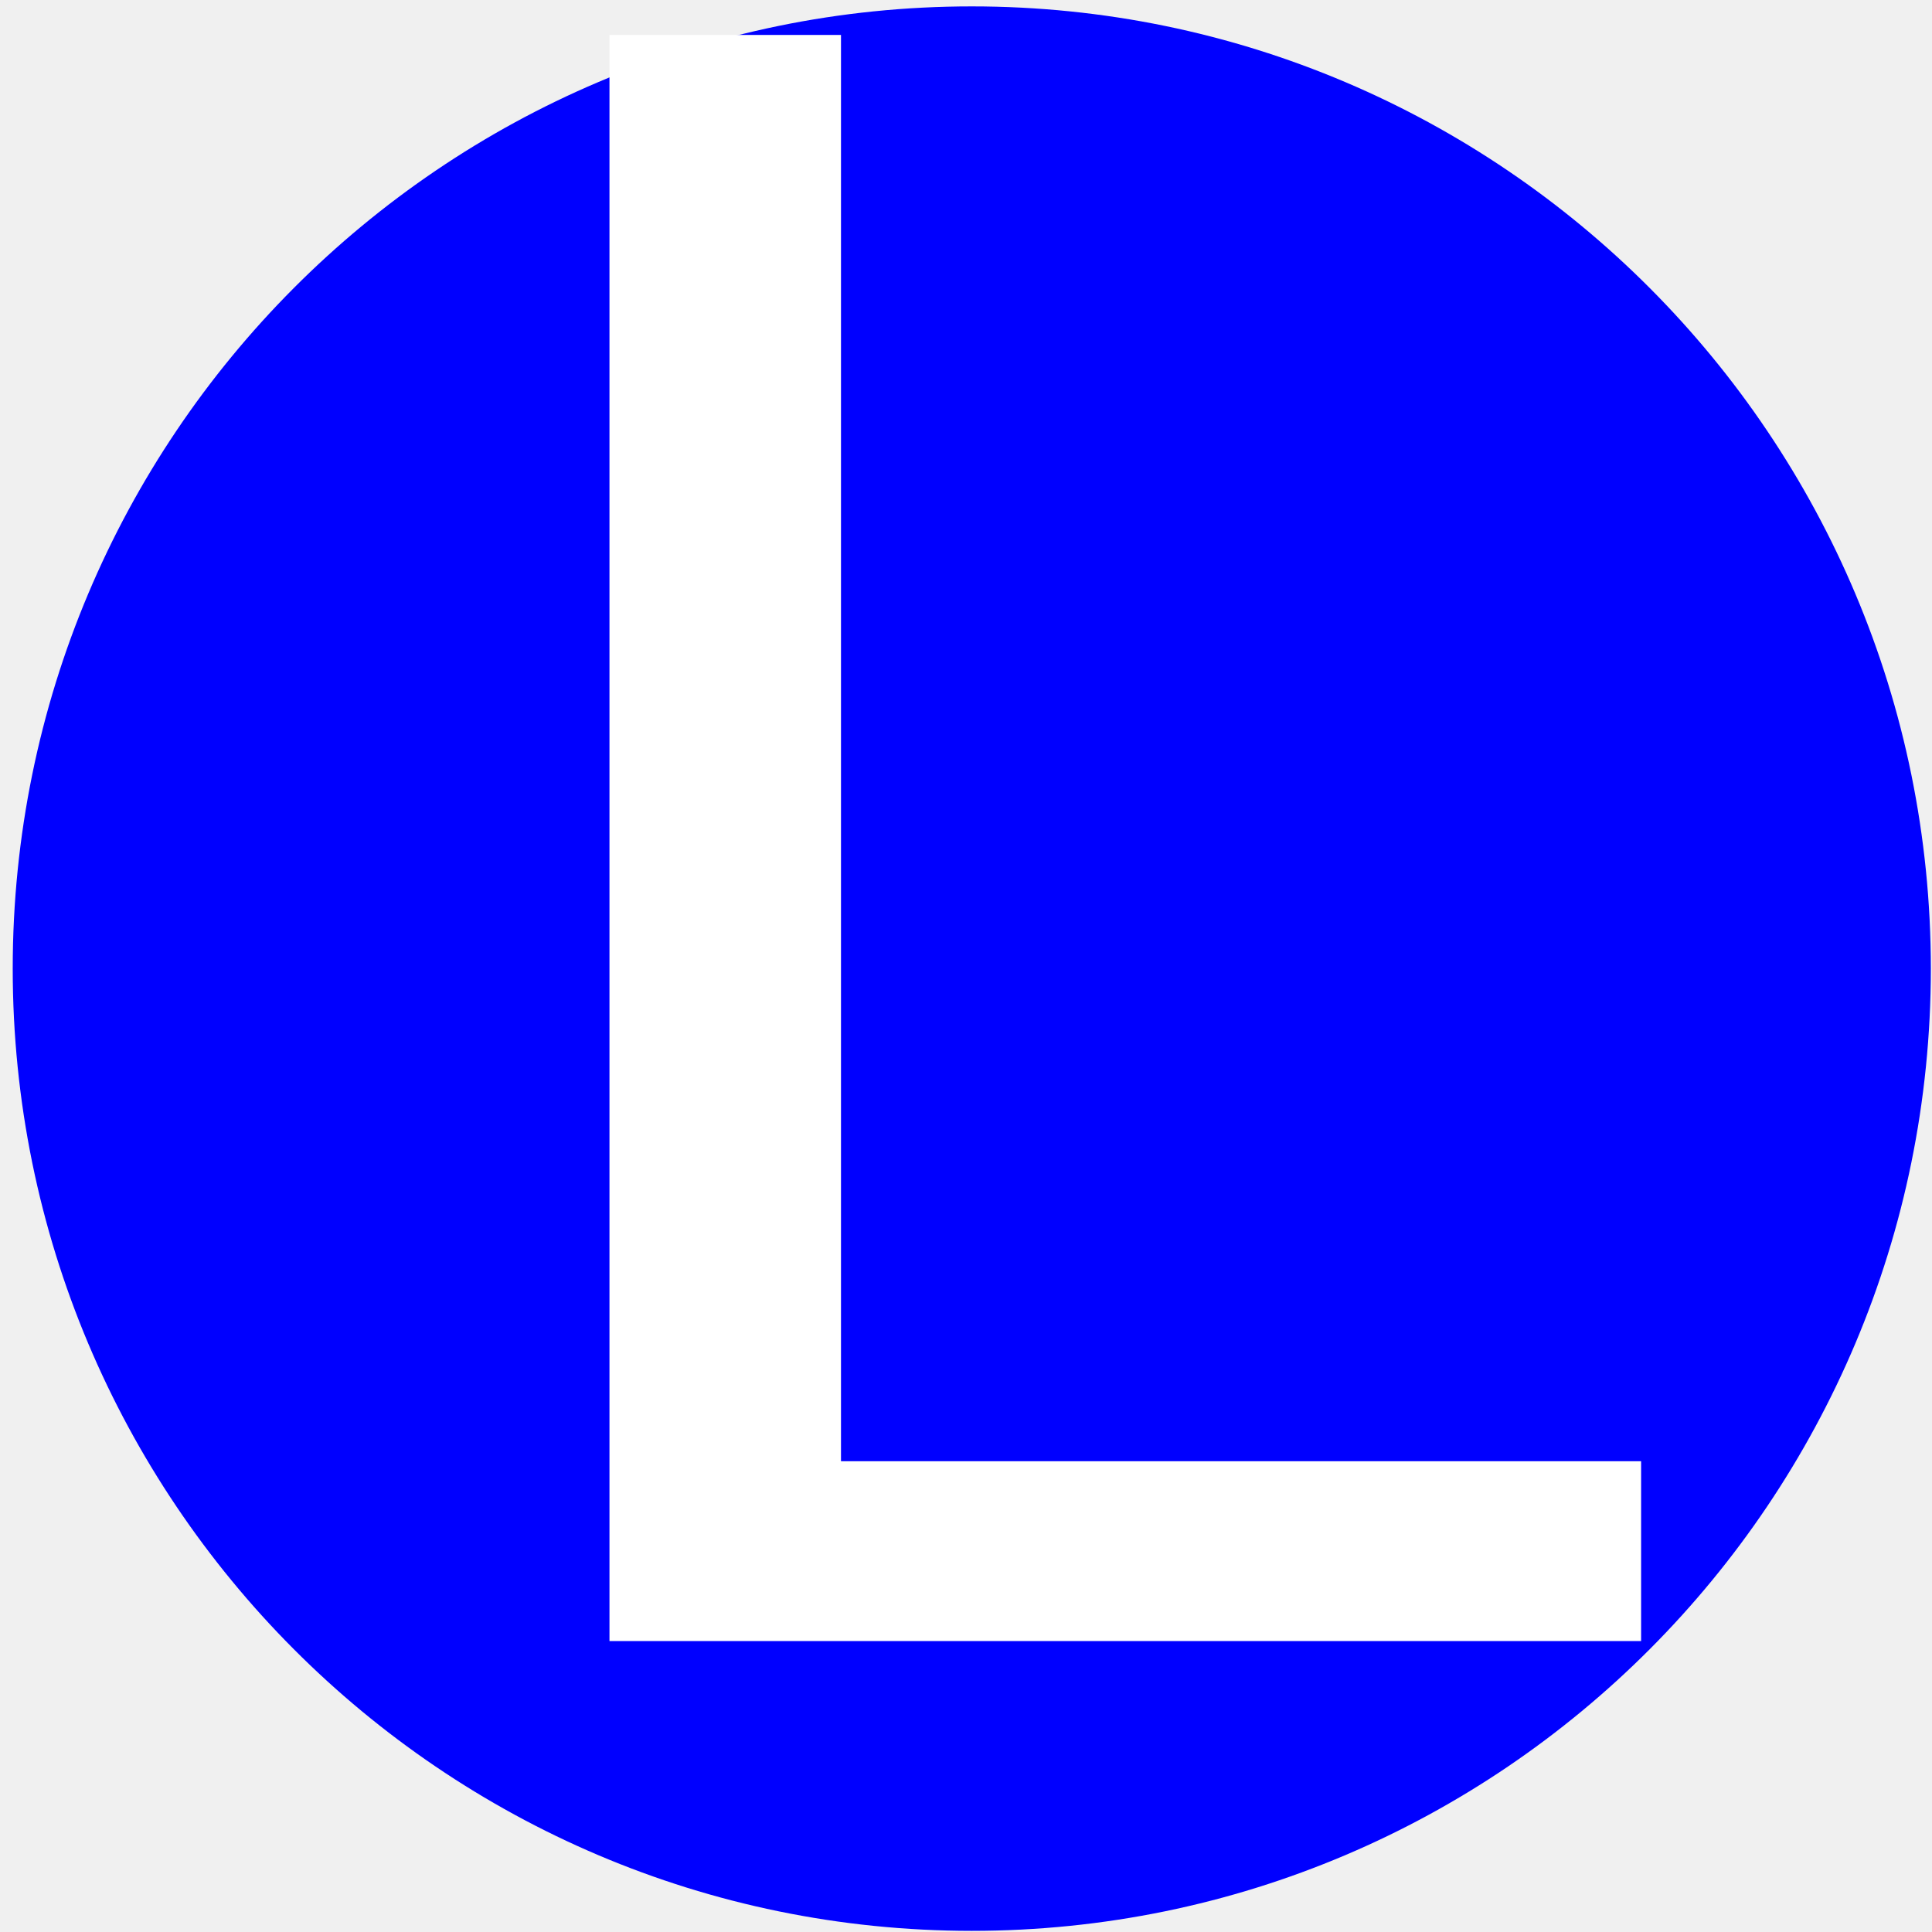
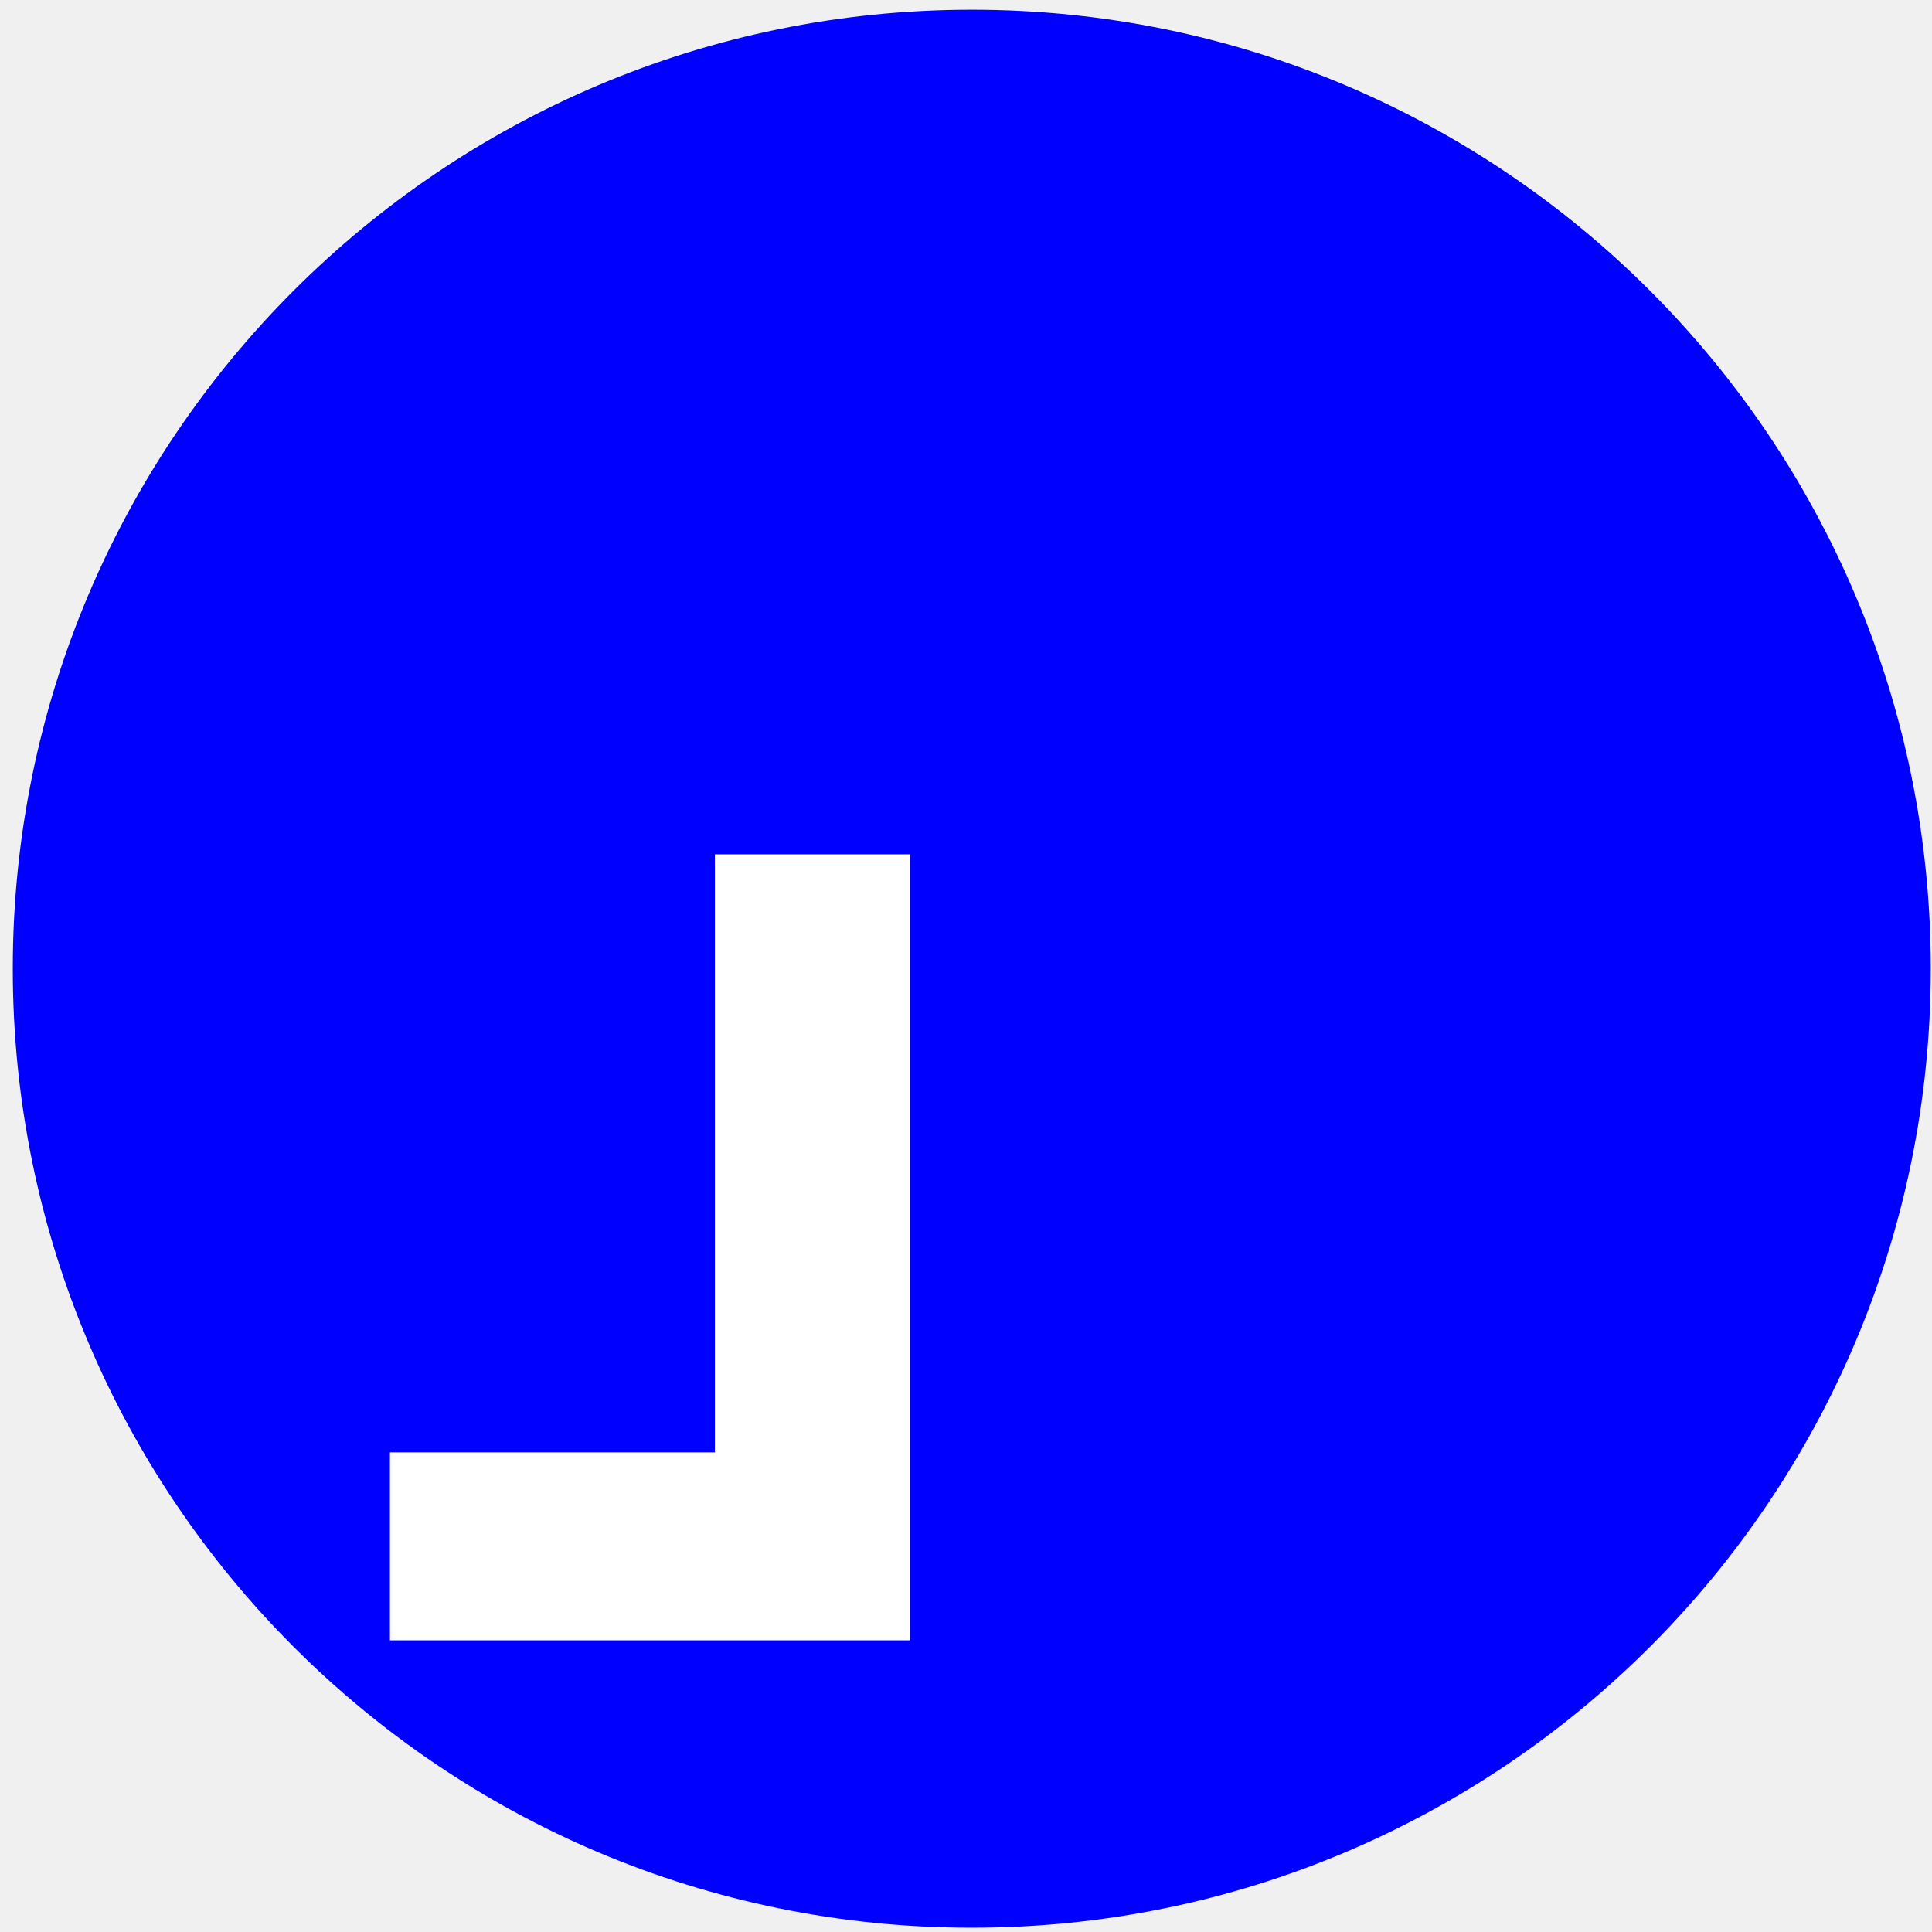
- <svg xmlns="http://www.w3.org/2000/svg" width="120" height="120" viewBox="0 0 31.75 31.75" version="1.1" id="svg1">
-   <defs id="defs1" />
-   <g id="layer1">
-     <ellipse style="fill:#0000ff;stroke-width:0.272" id="path1" cx="15.97" cy="15.918" rx="15.761" ry="15.813" />
-     <text xml:space="preserve" style="font-size:39.479px;font-family:Forte;-inkscape-font-specification:Forte;text-align:start;writing-mode:lr-tb;direction:ltr;text-anchor:start;fill:#ffffff;stroke-width:0.411" x="5.55" y="28.798" id="text2" transform="scale(1.067928,0.9363927)">
-       <tspan id="tspan2" style="fill:#ffffff;stroke-width:0.411" x="5.55" y="28.798">L</tspan>
-     </text>
-   </g>
+ <svg xmlns="http://www.w3.org/2000/svg" width="120" height="120" viewBox="0 0 31.75 31.75">
+   <circle cx="15.97" cy="15.92" r="15.76" fill="#0000ff" />
+   <path d="M6 28.8 L6 25.5 L11 25.5 L11 15 L14 15 L14 28.8 Z" fill="#fff" transform="scale(1.068,0.936)" />
</svg>
